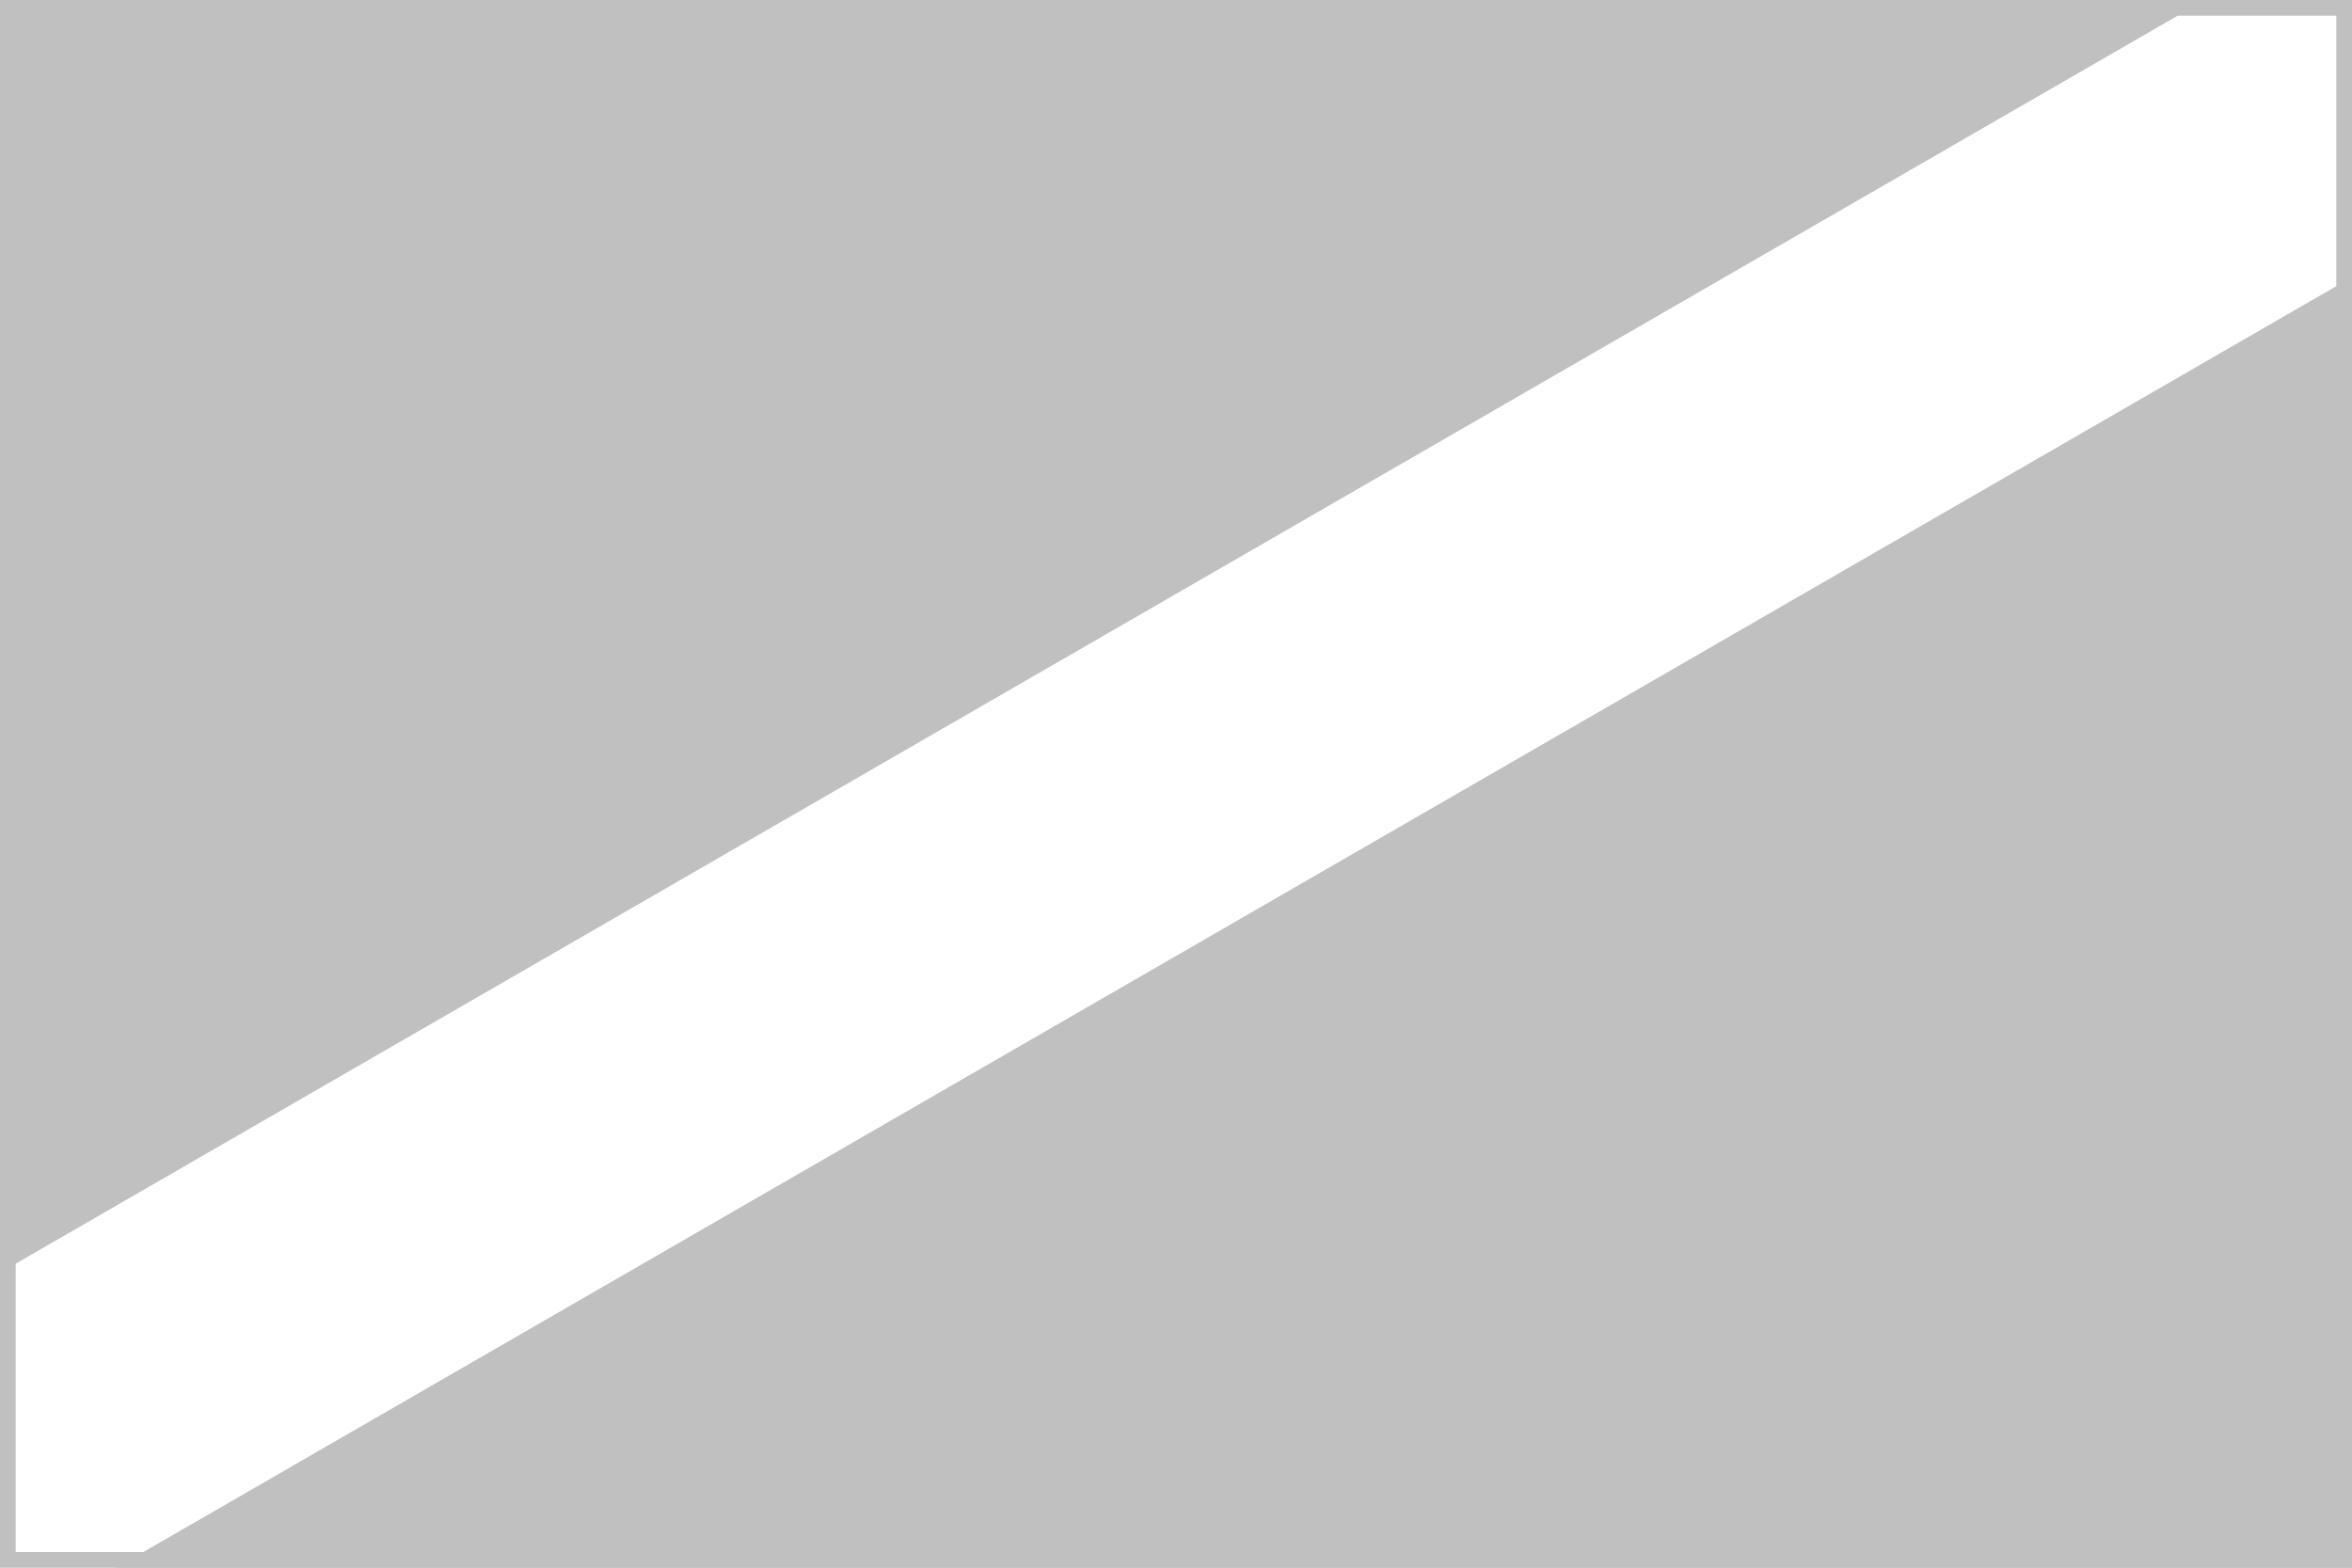
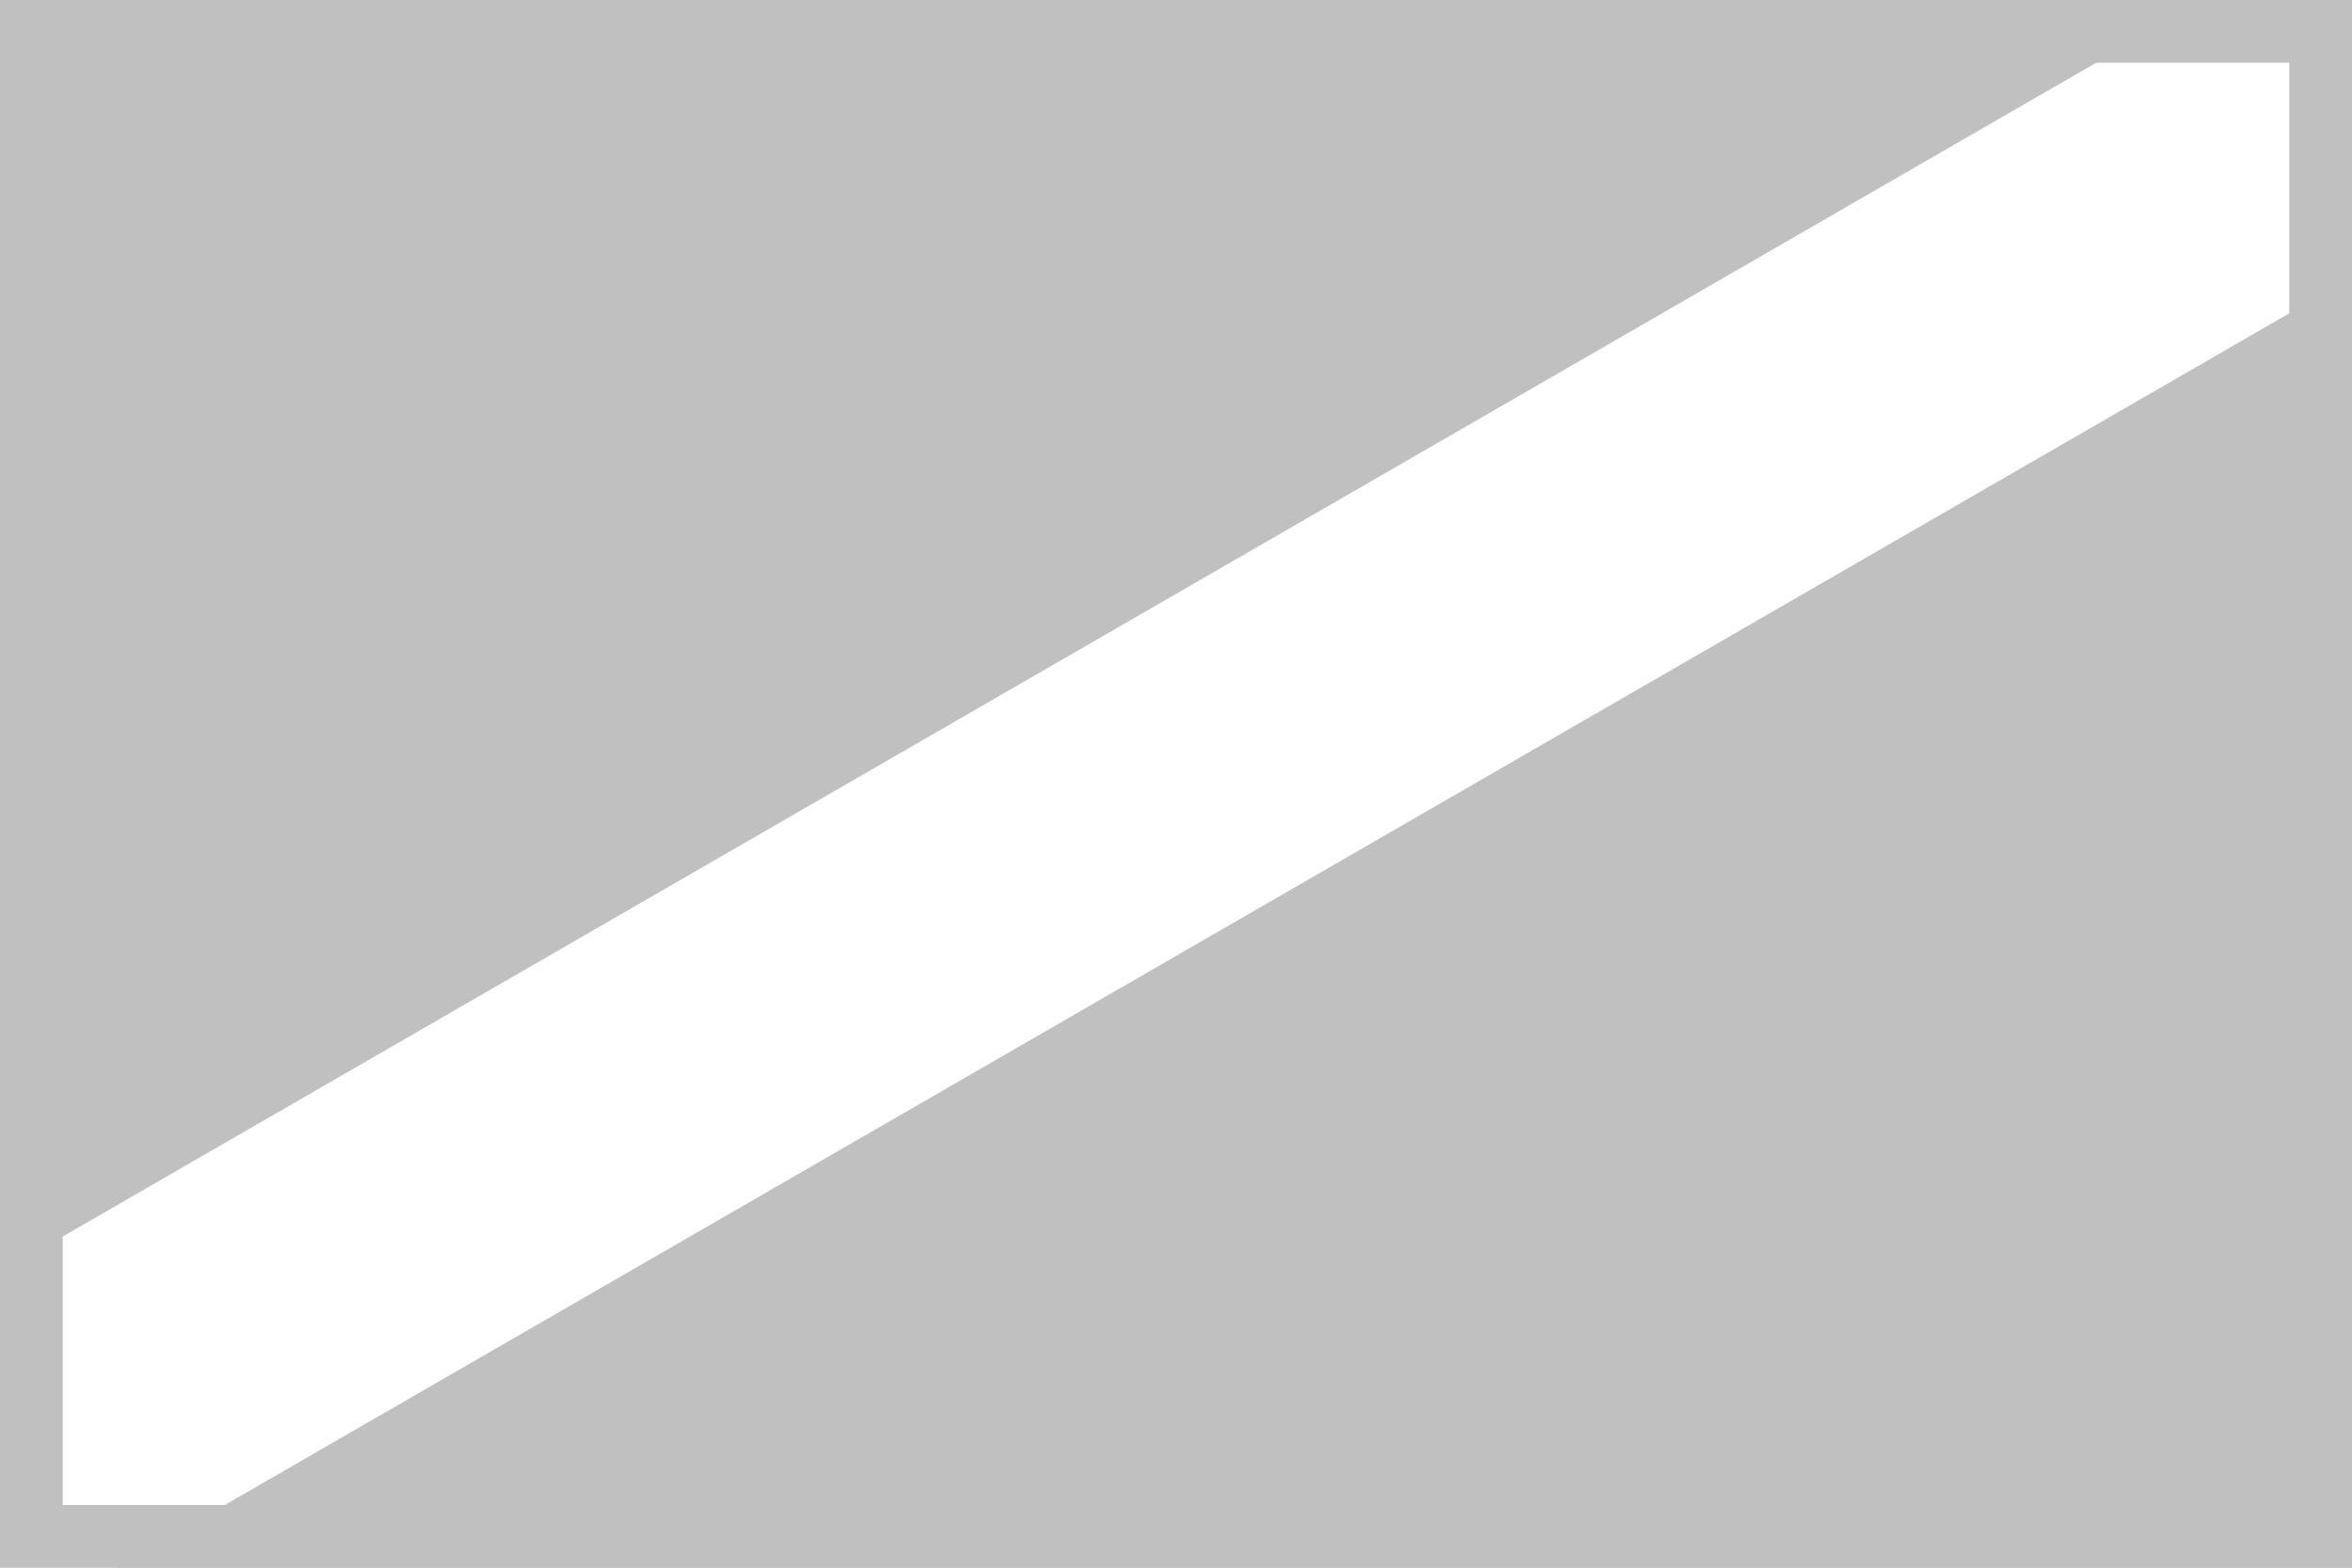
<svg xmlns="http://www.w3.org/2000/svg" width="150" height="100" viewBox="0 0 150 100" fill="none">
  <rect width="150" height="100" fill="#C0C0C0" />
  <mask id="mask0_52_75" style="mask-type:alpha" maskUnits="userSpaceOnUse" x="0" y="0" width="150" height="100">
    <rect width="150" height="100" fill="#D9D9D9" />
  </mask>
  <g mask="url(#mask0_52_75)">
    <rect x="156.205" y="-9" width="20" height="200" transform="rotate(60 156.205 -9)" fill="white" />
  </g>
-   <rect x="0.5" y="0.5" width="149" height="99" stroke="#C0C0C0" />
+   <rect x="2" y="2" width="146" height="96" stroke="#C0C0C0" stroke-width="4" />
</svg>
